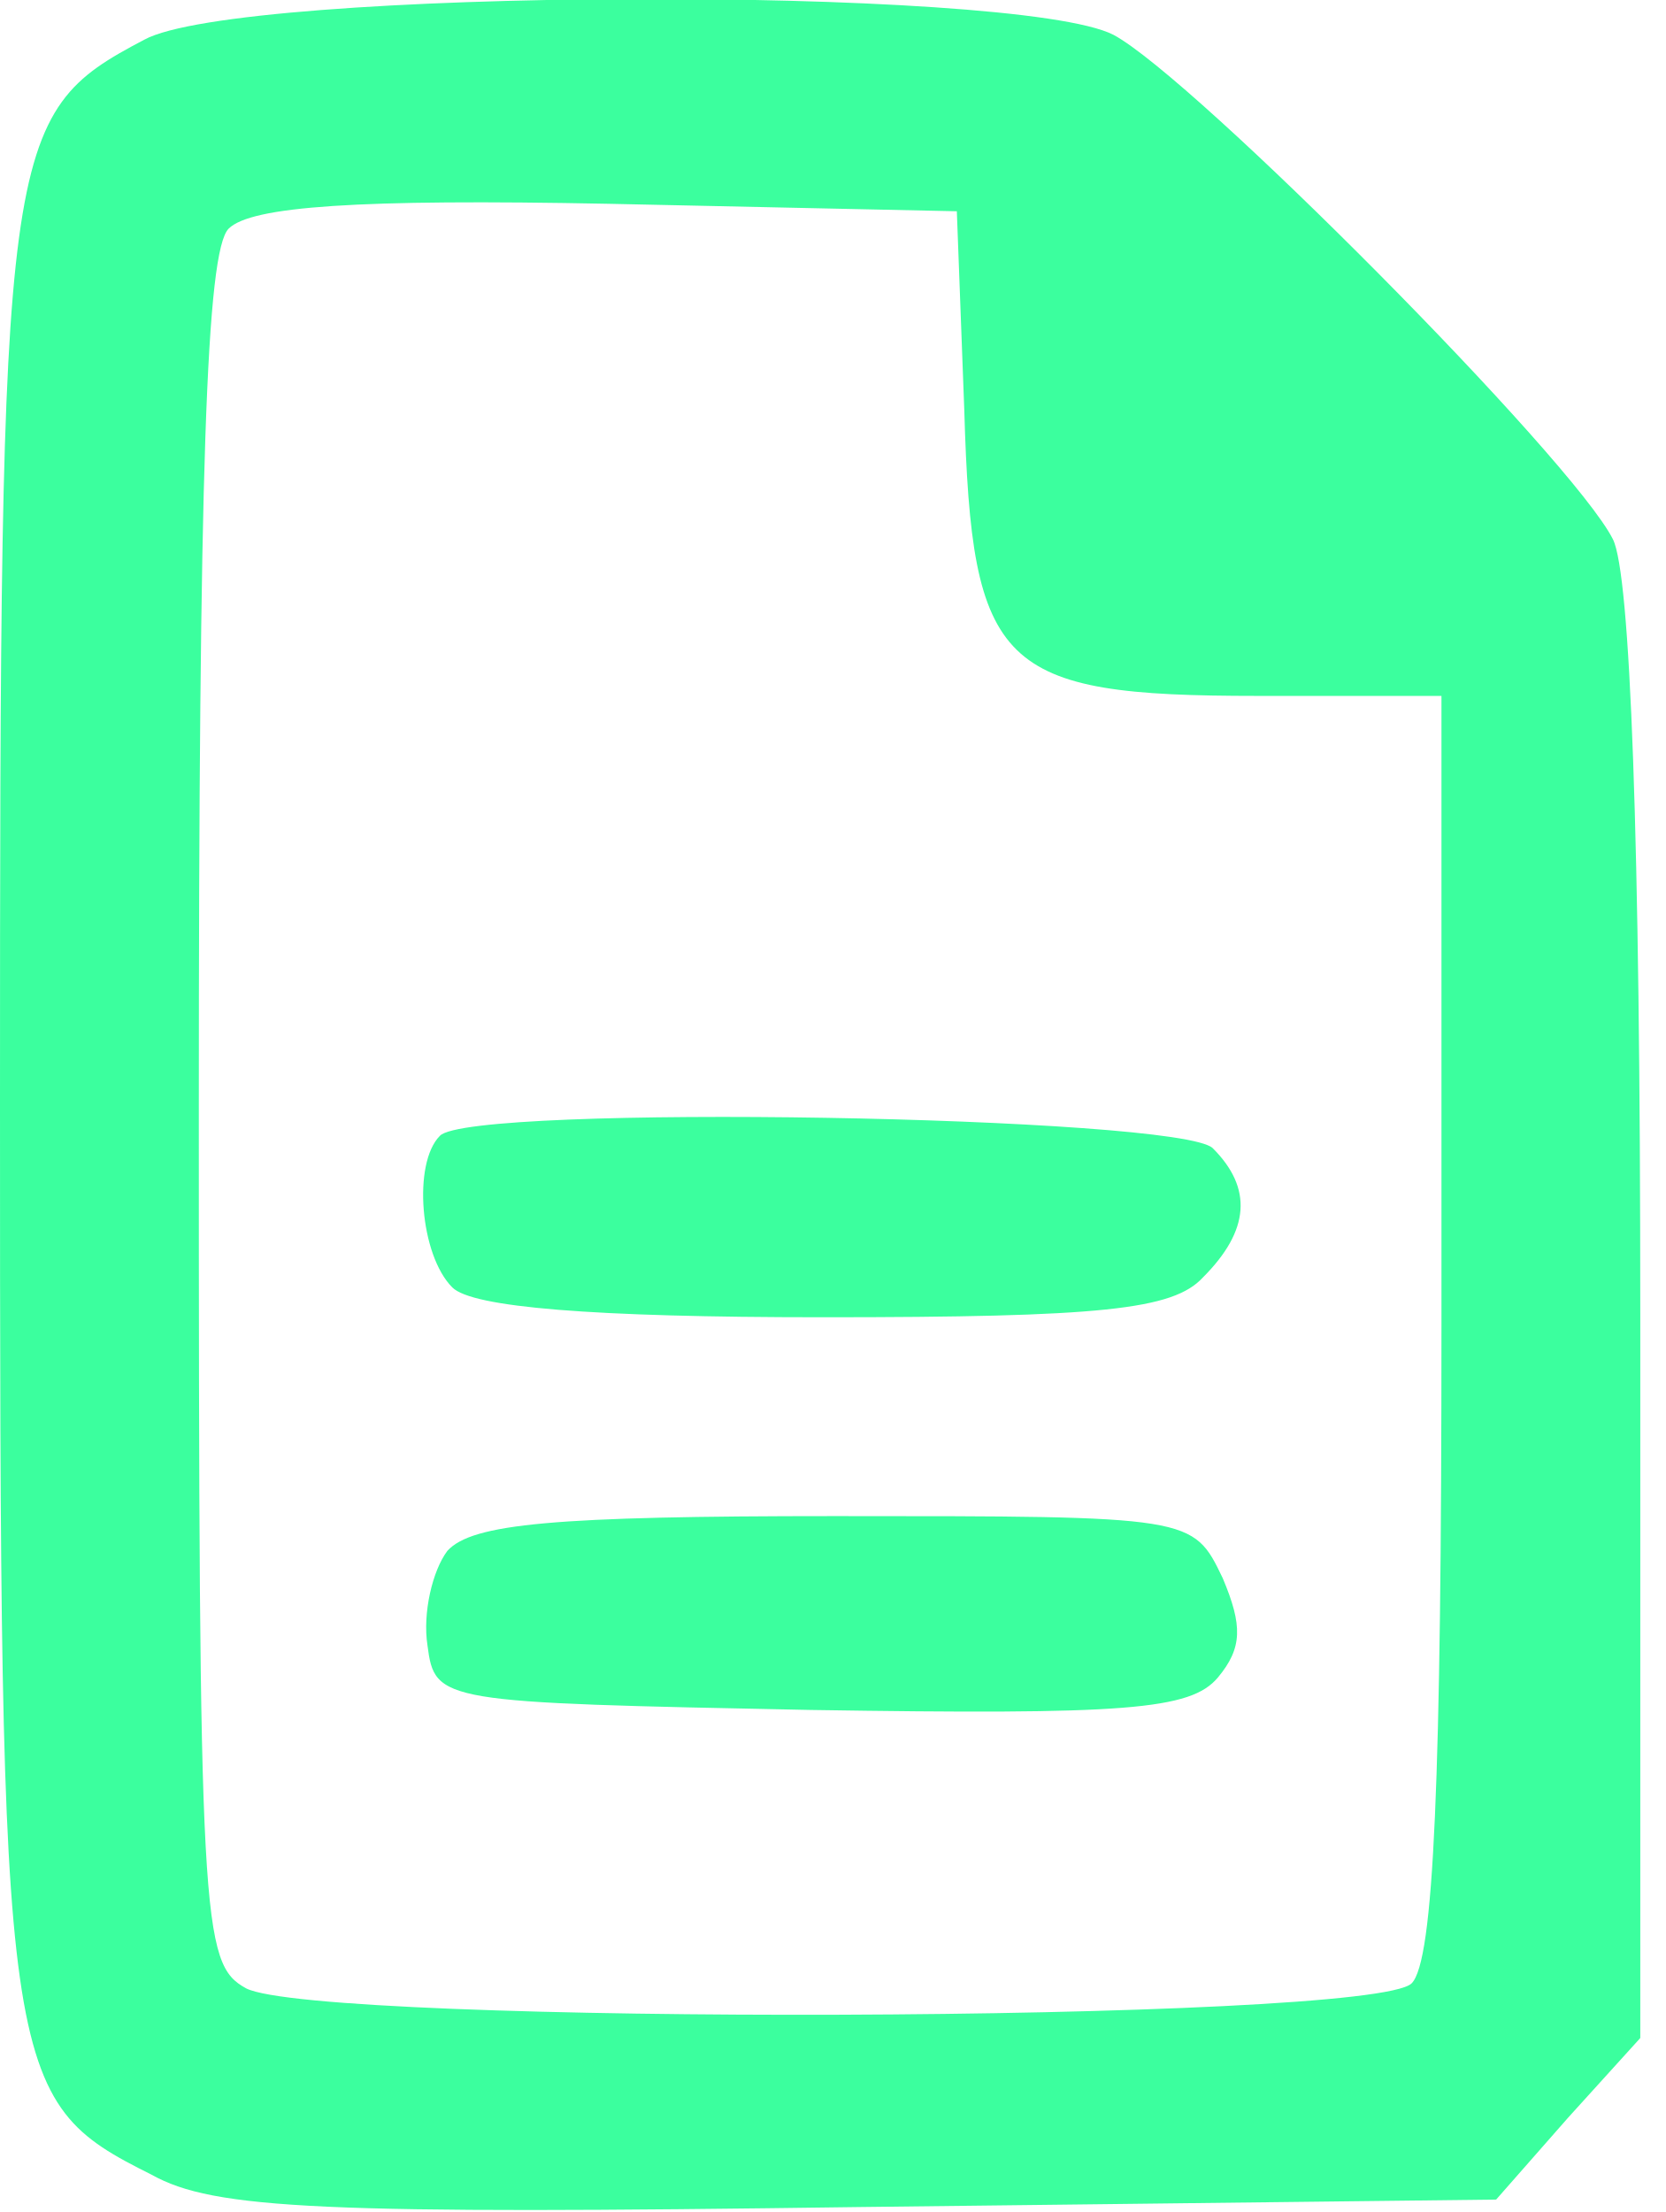
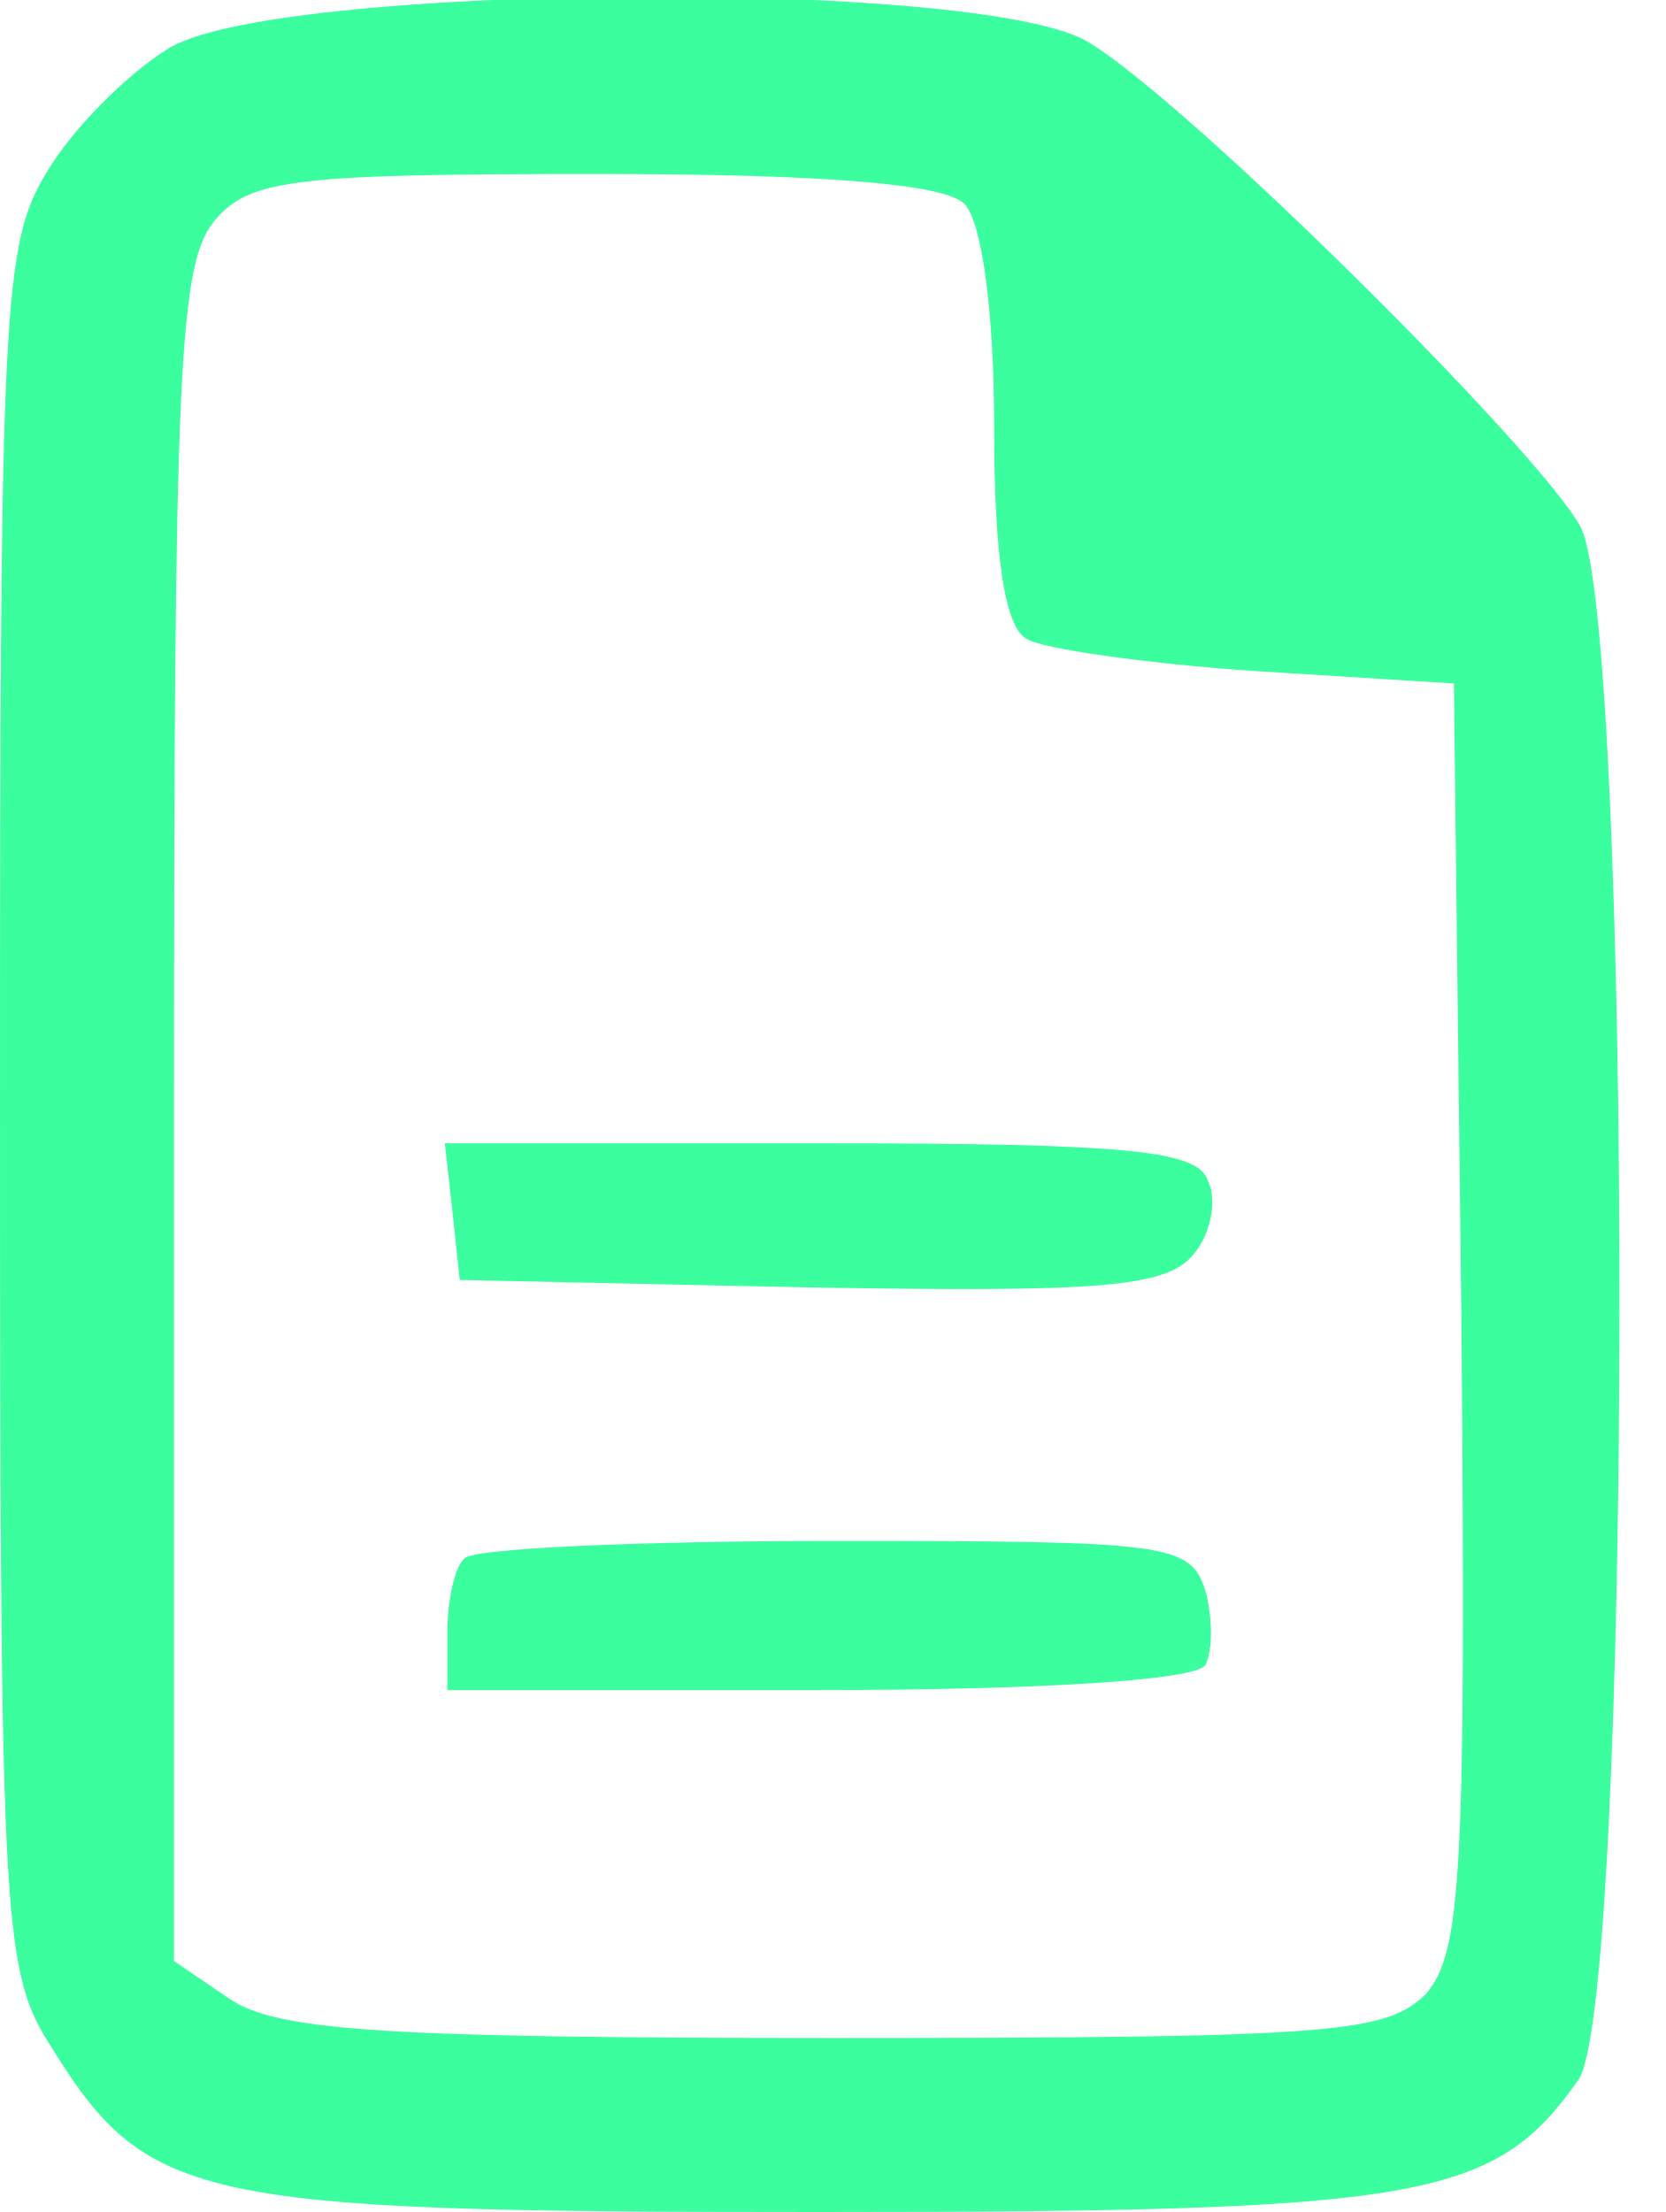
<svg xmlns="http://www.w3.org/2000/svg" viewBox="0 0 67 89" preserveAspectRatio="xMidYMid meet">
  <g transform="translate(0,89) scale(0.1,-0.1)" fill="#3bff9e">
-     <path d="M58 874 c-57 -30 -58 -40 -58 -429 0 -392 1 -400 61 -430 25 -14 69 -16 285 -13 l256 3 29 33 29 32 0 291 c0 193 -4 298 -11 312 -16 32 -169 186 -201 203 -39 20 -352 19 -390 -2z m330 -149 c3 -104 14 -115 118 -115 l74 0 0 -253 c0 -183 -3 -256 -12 -265 -16 -16 -440 -17 -469 -2 -18 10 -19 25 -19 353 0 258 3 346 12 355 9 9 52 12 153 10 l140 -3 3 -80z M177 433 c-11 -11 -8 -48 5 -61 8 -8 56 -12 149 -12 112 0 141 3 153 16 19 19 20 36 4 52 -13 13 -299 18 -311 5z M180 266 c-6 -8 -10 -25 -8 -38 3 -23 5 -23 154 -26 127 -2 153 0 164 13 10 12 10 21 2 40 -12 25 -12 25 -156 25 -113 0 -146 -3 -156 -14z" />
+     <path d="M67 870 c-16 -10 -38 -32 -48 -49 -18 -29 -19 -55 -19 -376 0 -321 1 -347 19 -376 40 -65 56 -69 310 -69 244 0 272 5 306 53 22 31 22 584 1 625 -17 31 -158 171 -198 195 -42 26 -331 24 -371 -3z m321 -62 c7 -7 12 -43 12 -89 0 -51 4 -81 13 -86 6 -4 48 -10 92 -13 l80 -5 3 -254 c2 -226 0 -256 -14 -273 -16 -16 -36 -18 -238 -18 -184 0 -225 3 -244 16 l-22 15 0 341 c0 304 2 343 17 360 14 16 33 18 153 18 92 0 140 -4 148 -12z M182 403 l3 -28 141 -3 c116 -2 143 0 154 13 7 8 10 22 6 30 -4 12 -31 15 -156 15 l-151 0 3 -27z M187 263 c-4 -3 -7 -17 -7 -30 l0 -23 149 0 c90 0 152 4 156 10 3 6 3 19 0 30 -6 19 -15 20 -149 20 -78 0 -146 -3 -149 -7z" />
  </g>
</svg>
